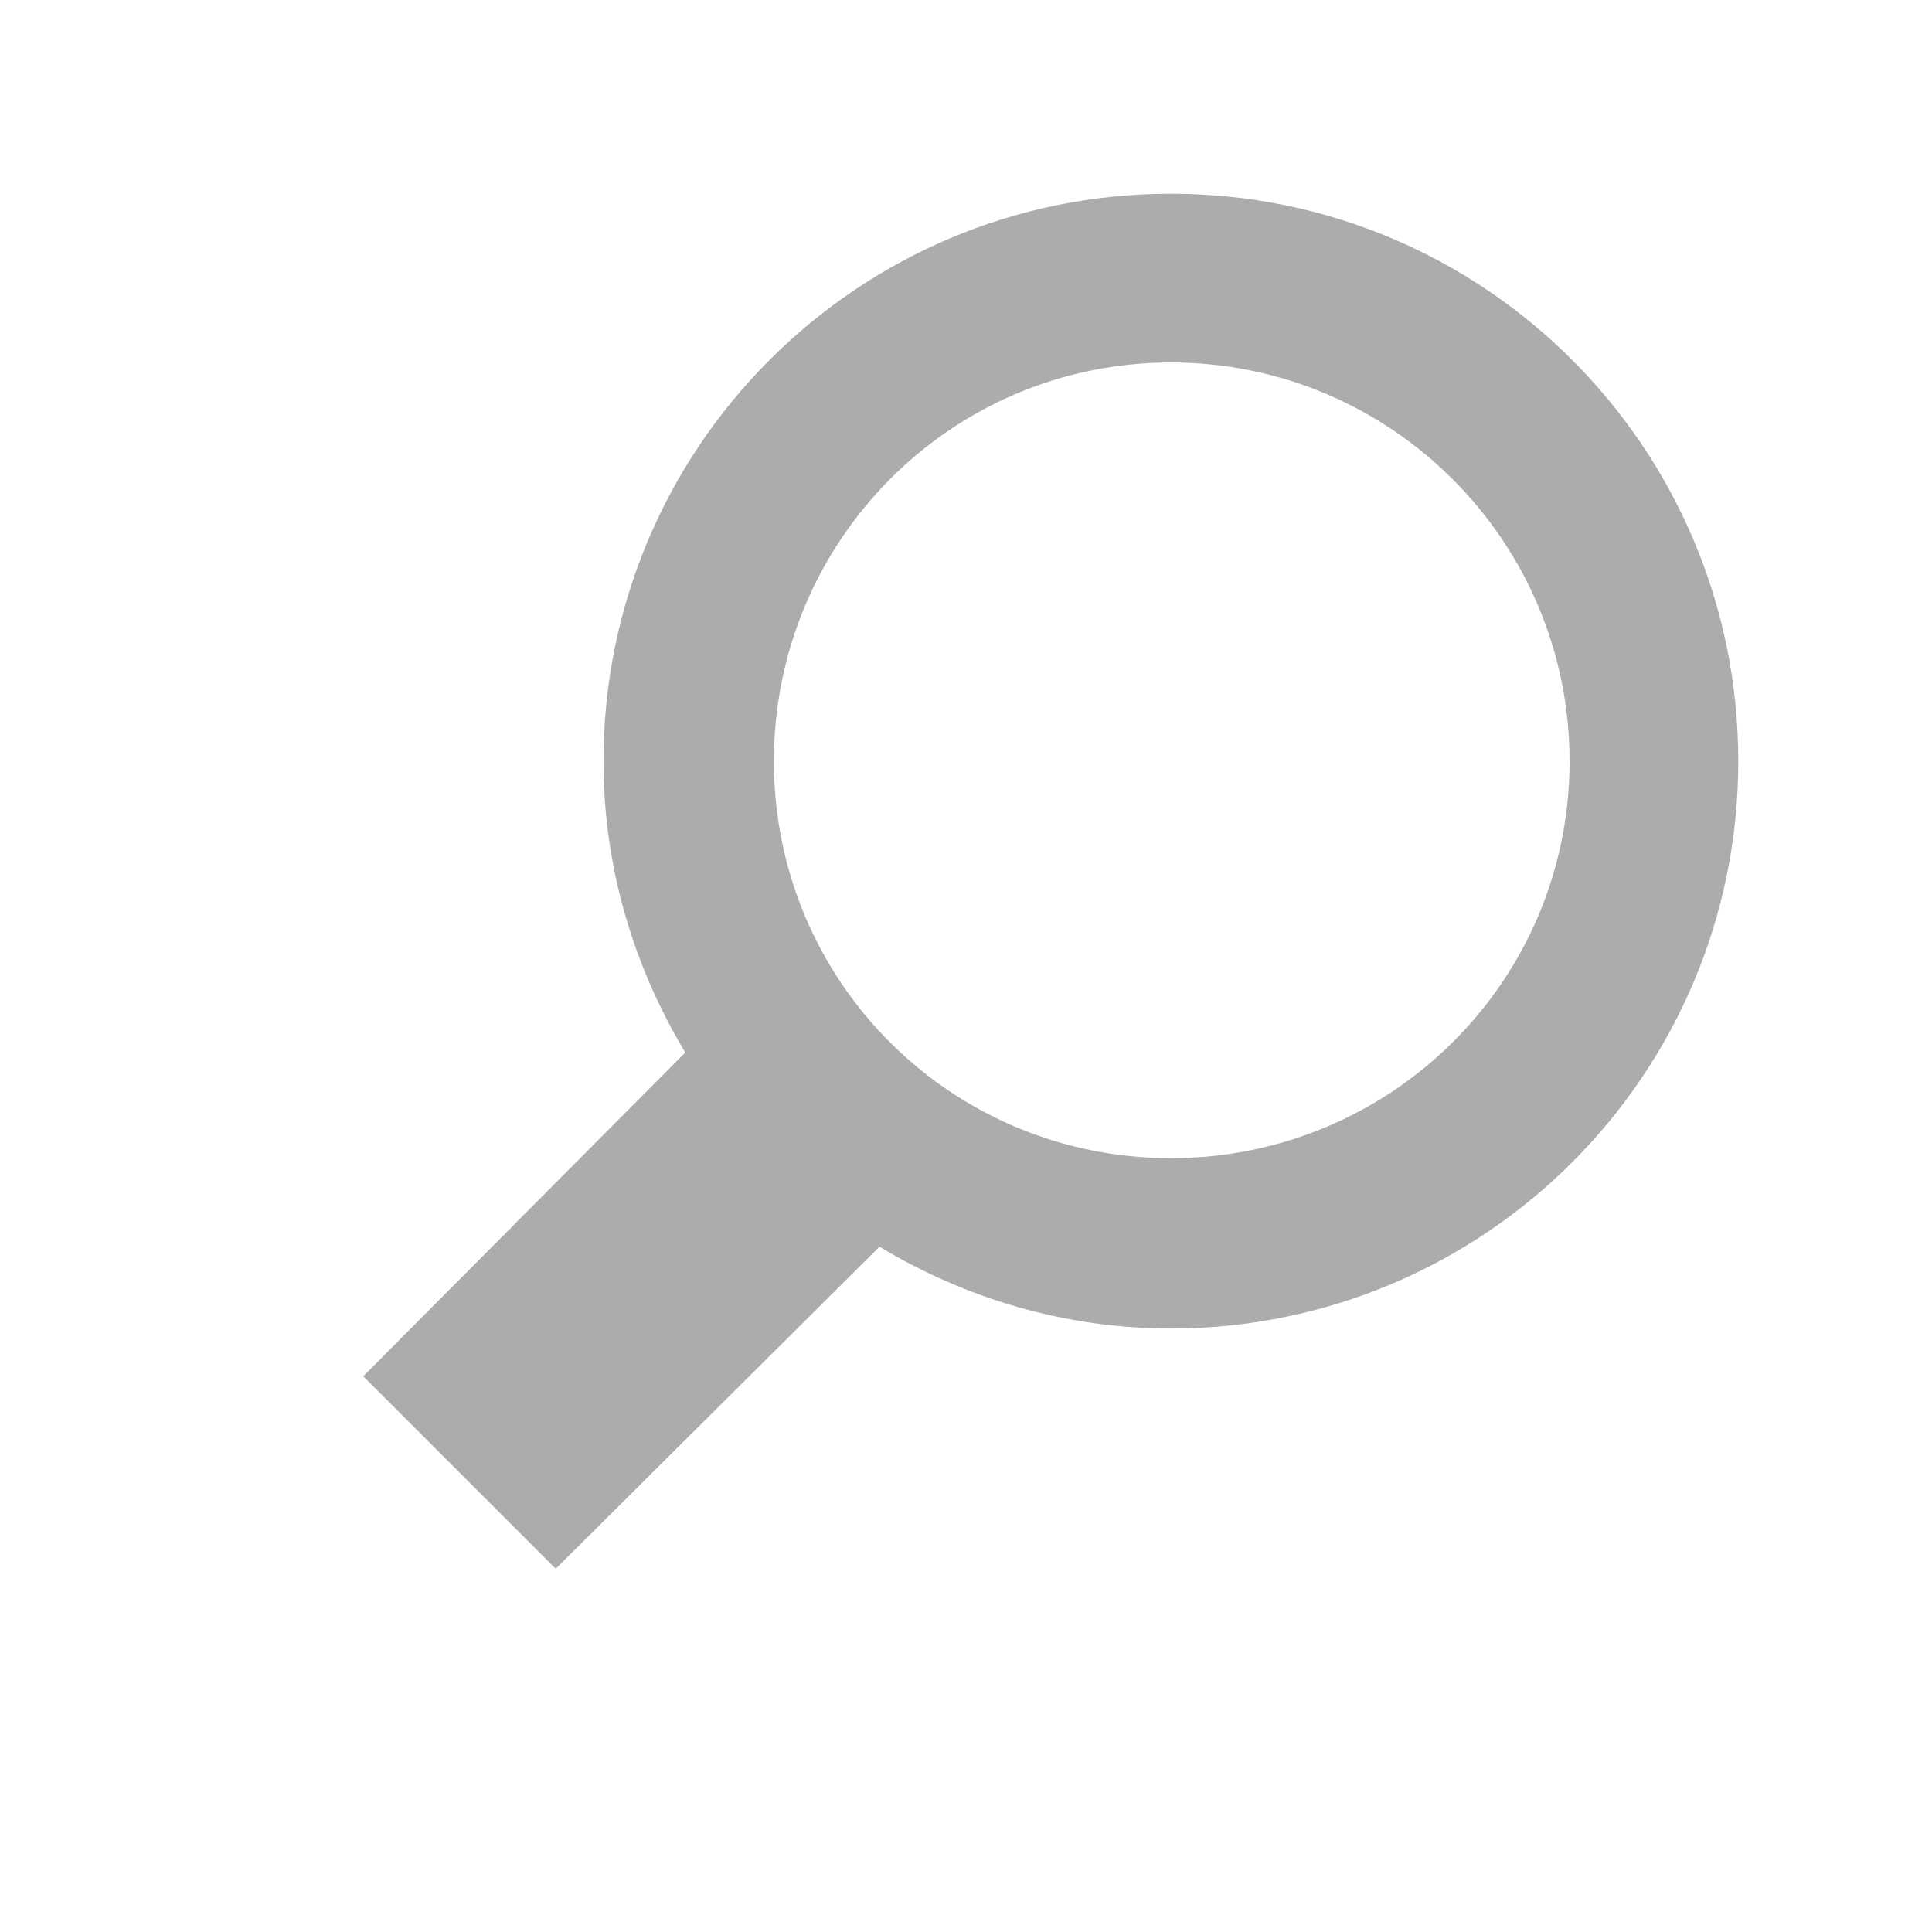
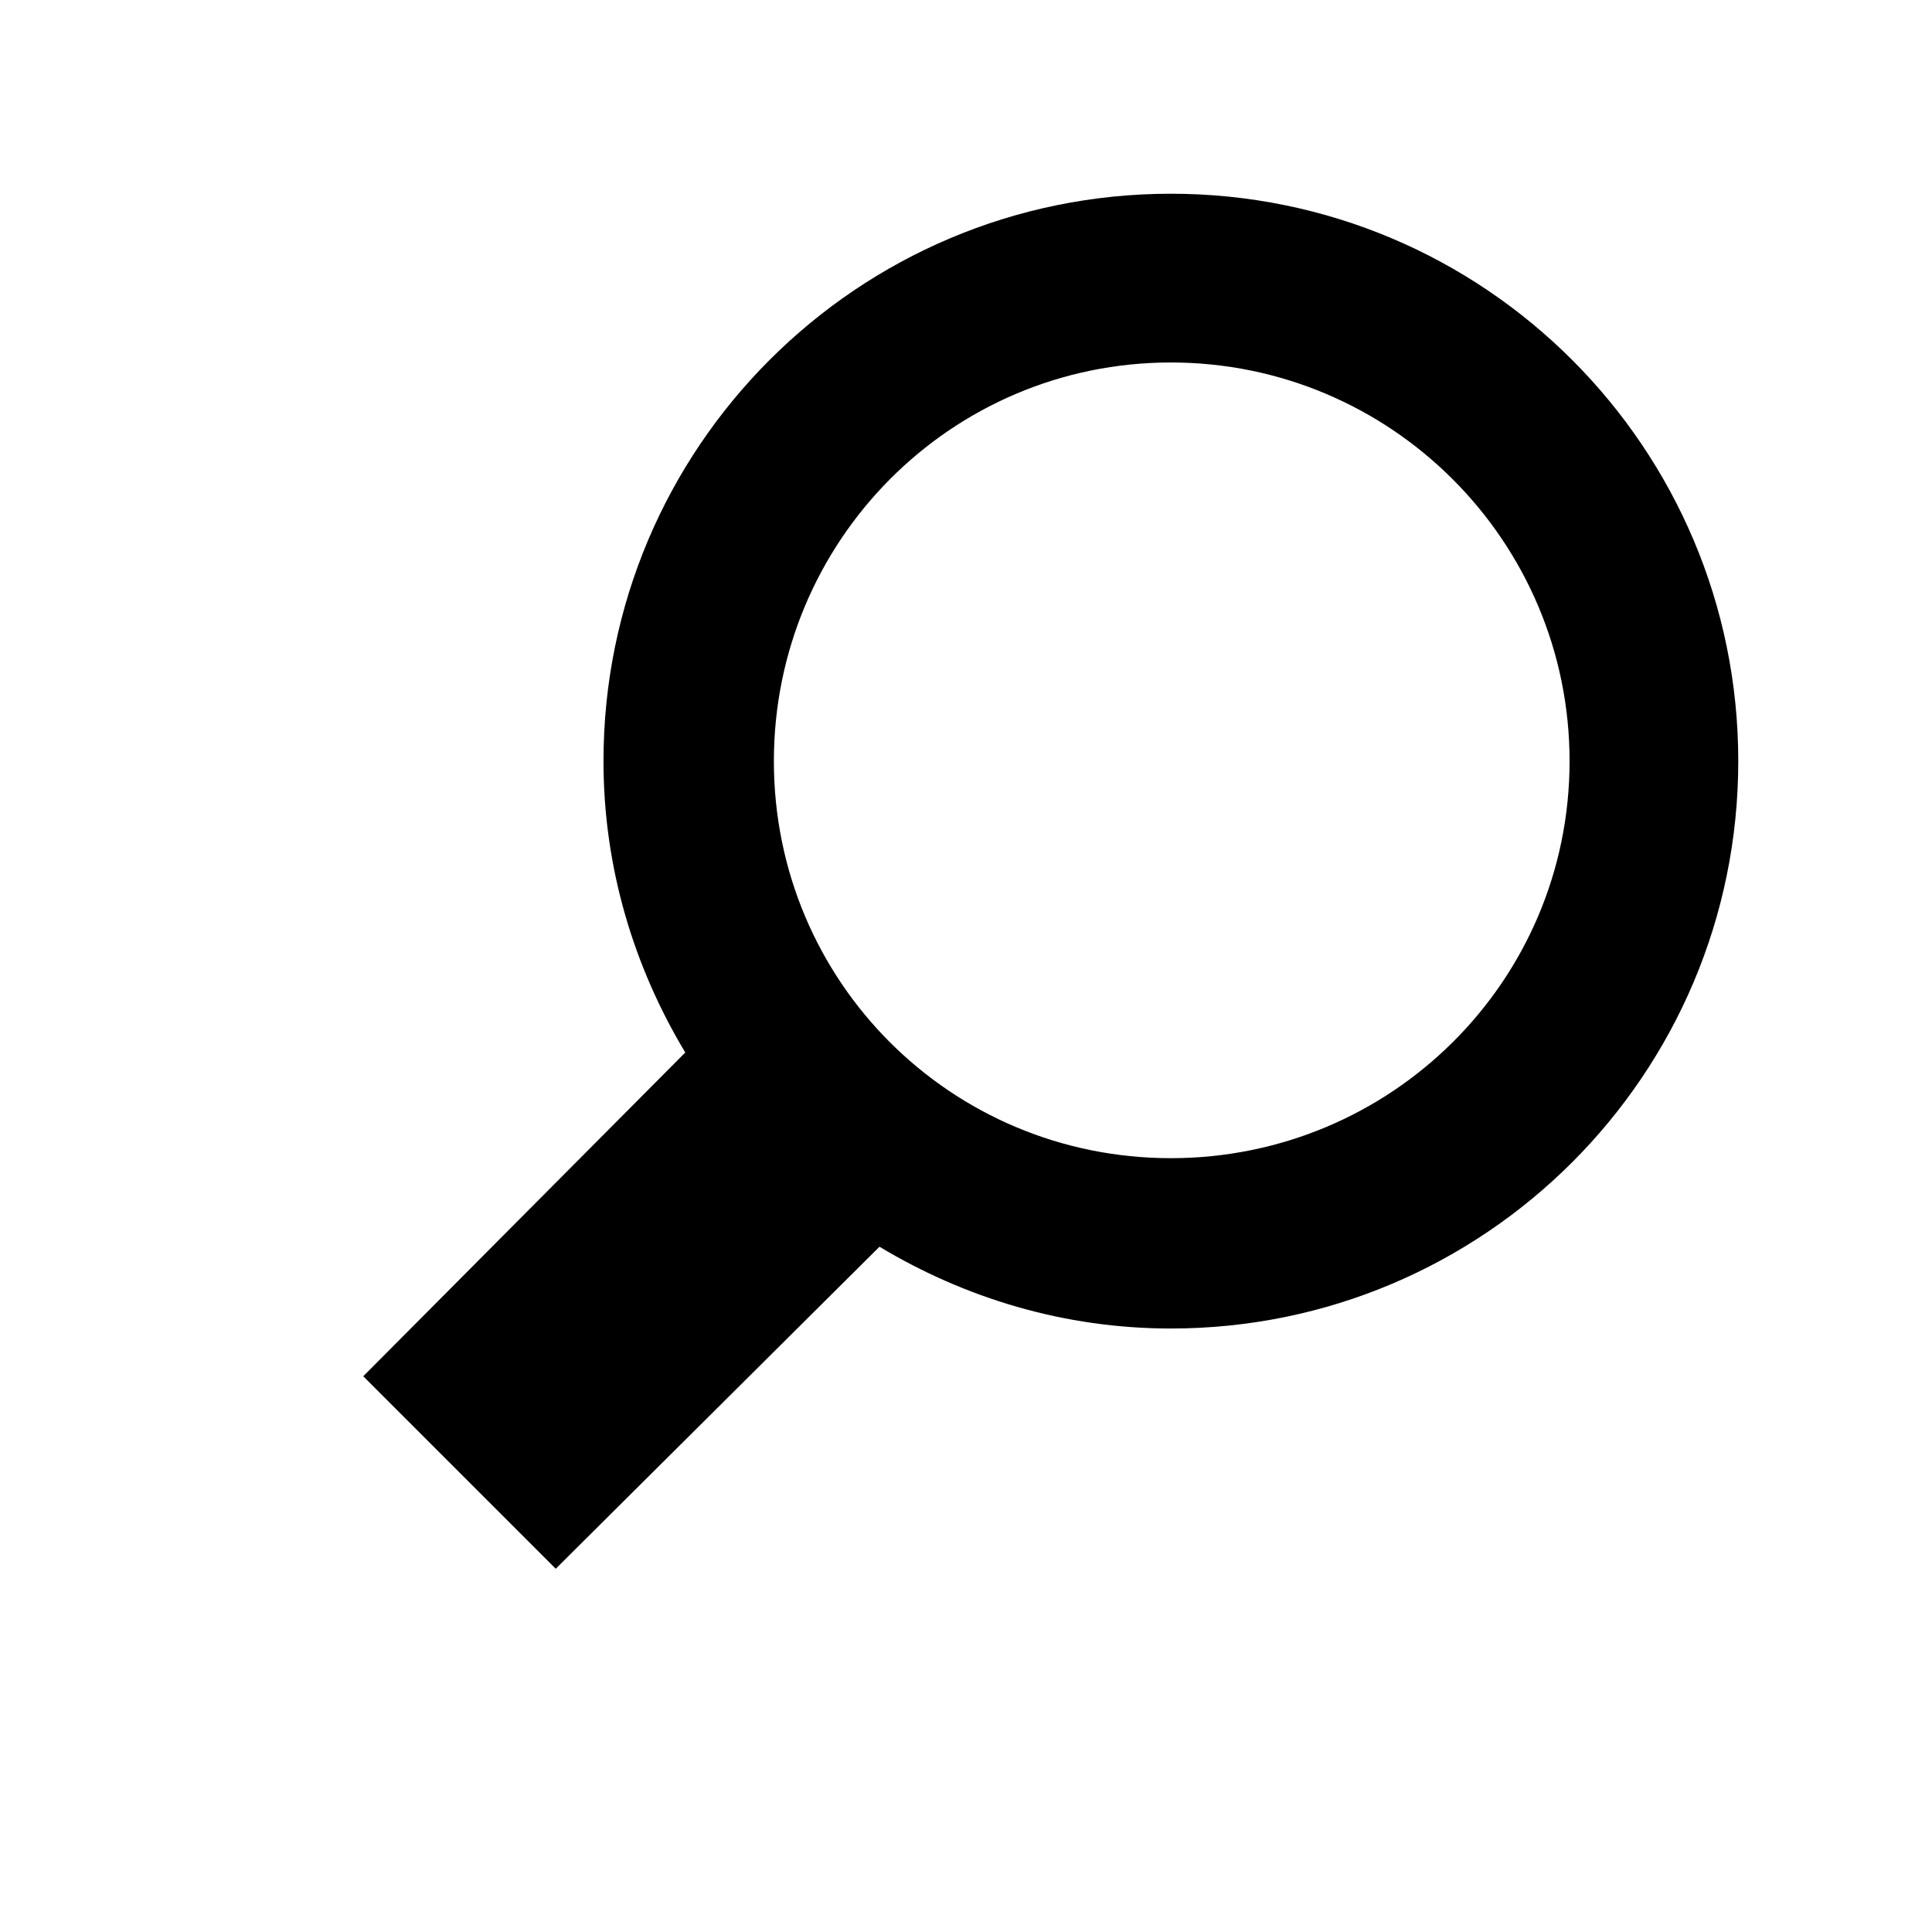
<svg xmlns="http://www.w3.org/2000/svg" width="35.433" height="35.433" id="svg2" version="1.1">
-   <defs id="defs4">
-     <linearGradient id="linearGradient5256">
-       <stop style="stop-color:#acacac;stop-opacity:1;" offset="0" id="stop5258" />
-       <stop style="stop-color:#acacac;stop-opacity:0.993;" offset="1" id="stop5260" />
-     </linearGradient>
-     <linearGradient id="linearGradient3798">
-       <stop style="stop-color:#acacac;stop-opacity:1;" offset="0" id="stop3800" />
-       <stop style="stop-color:#acacac;stop-opacity:0.684;" offset="1" id="stop3802" />
-     </linearGradient>
-   </defs>
-   <g id="layer1" transform="translate(0,-1016.929)">
-     <path style="fill:#acacac;fill-opacity:1;stroke:none" d="m 10.193,1045.701 -3.531,-3.531 5.906,-5.938 c -0.94,-1.564 -1.5,-3.385 -1.5,-5.344 0,-5.748 4.658,-10.406 10.406,-10.406 5.748,0 10.406,4.658 10.406,10.406 0,5.748 -4.658,10.406 -10.406,10.406 -1.959,0 -3.779,-0.559 -5.344,-1.5 l -5.938,5.906 z m 11.281,-7.531 c 4.036,0 7.312,-3.245 7.312,-7.281 0,-4.036 -3.276,-7.312 -7.312,-7.312 -4.036,0 -7.281,3.276 -7.281,7.312 0,4.036 3.245,7.281 7.281,7.281 z" id="path3772" />
+   <g id="nestor-icon" transform="translate(0,-1016.929)">
+     <path style="fill-opacity:1;stroke:none" d="m 10.193,1045.701 -3.531,-3.531 5.906,-5.938 c -0.94,-1.564 -1.5,-3.385 -1.5,-5.344 0,-5.748 4.658,-10.406 10.406,-10.406 5.748,0 10.406,4.658 10.406,10.406 0,5.748 -4.658,10.406 -10.406,10.406 -1.959,0 -3.779,-0.559 -5.344,-1.5 l -5.938,5.906 z m 11.281,-7.531 c 4.036,0 7.312,-3.245 7.312,-7.281 0,-4.036 -3.276,-7.312 -7.312,-7.312 -4.036,0 -7.281,3.276 -7.281,7.312 0,4.036 3.245,7.281 7.281,7.281 z" id="path3772" />
  </g>
</svg>
